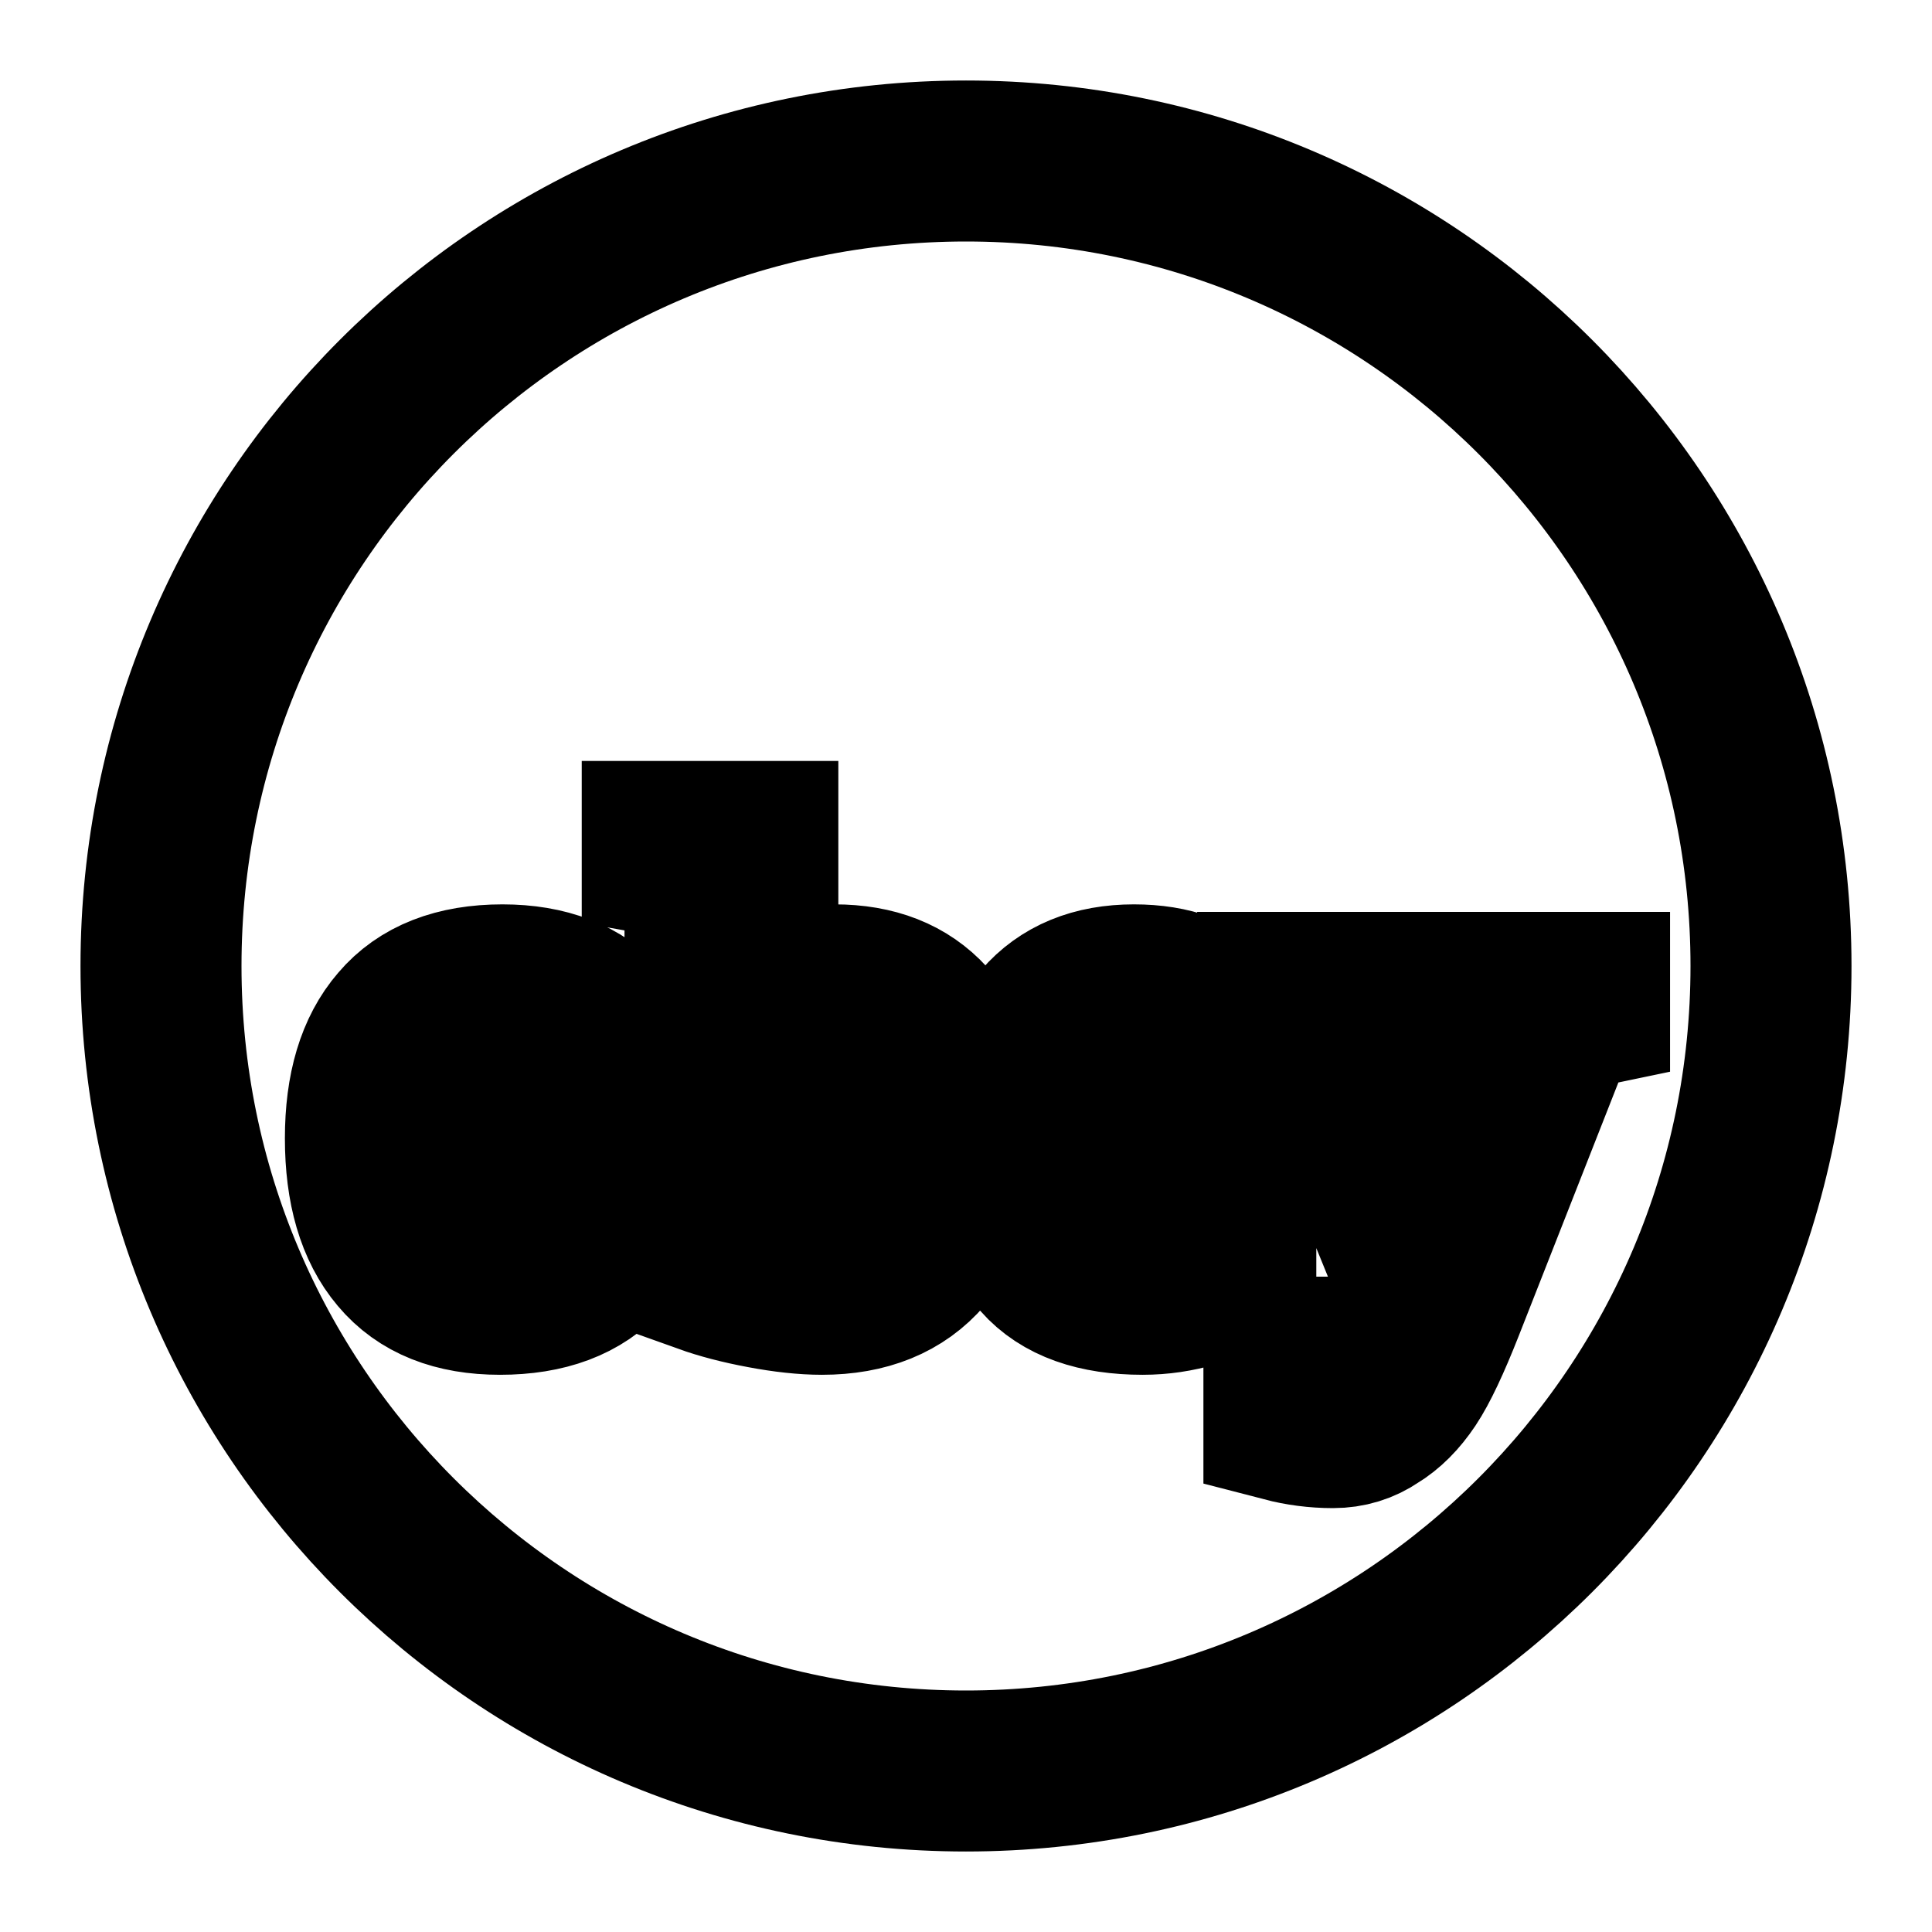
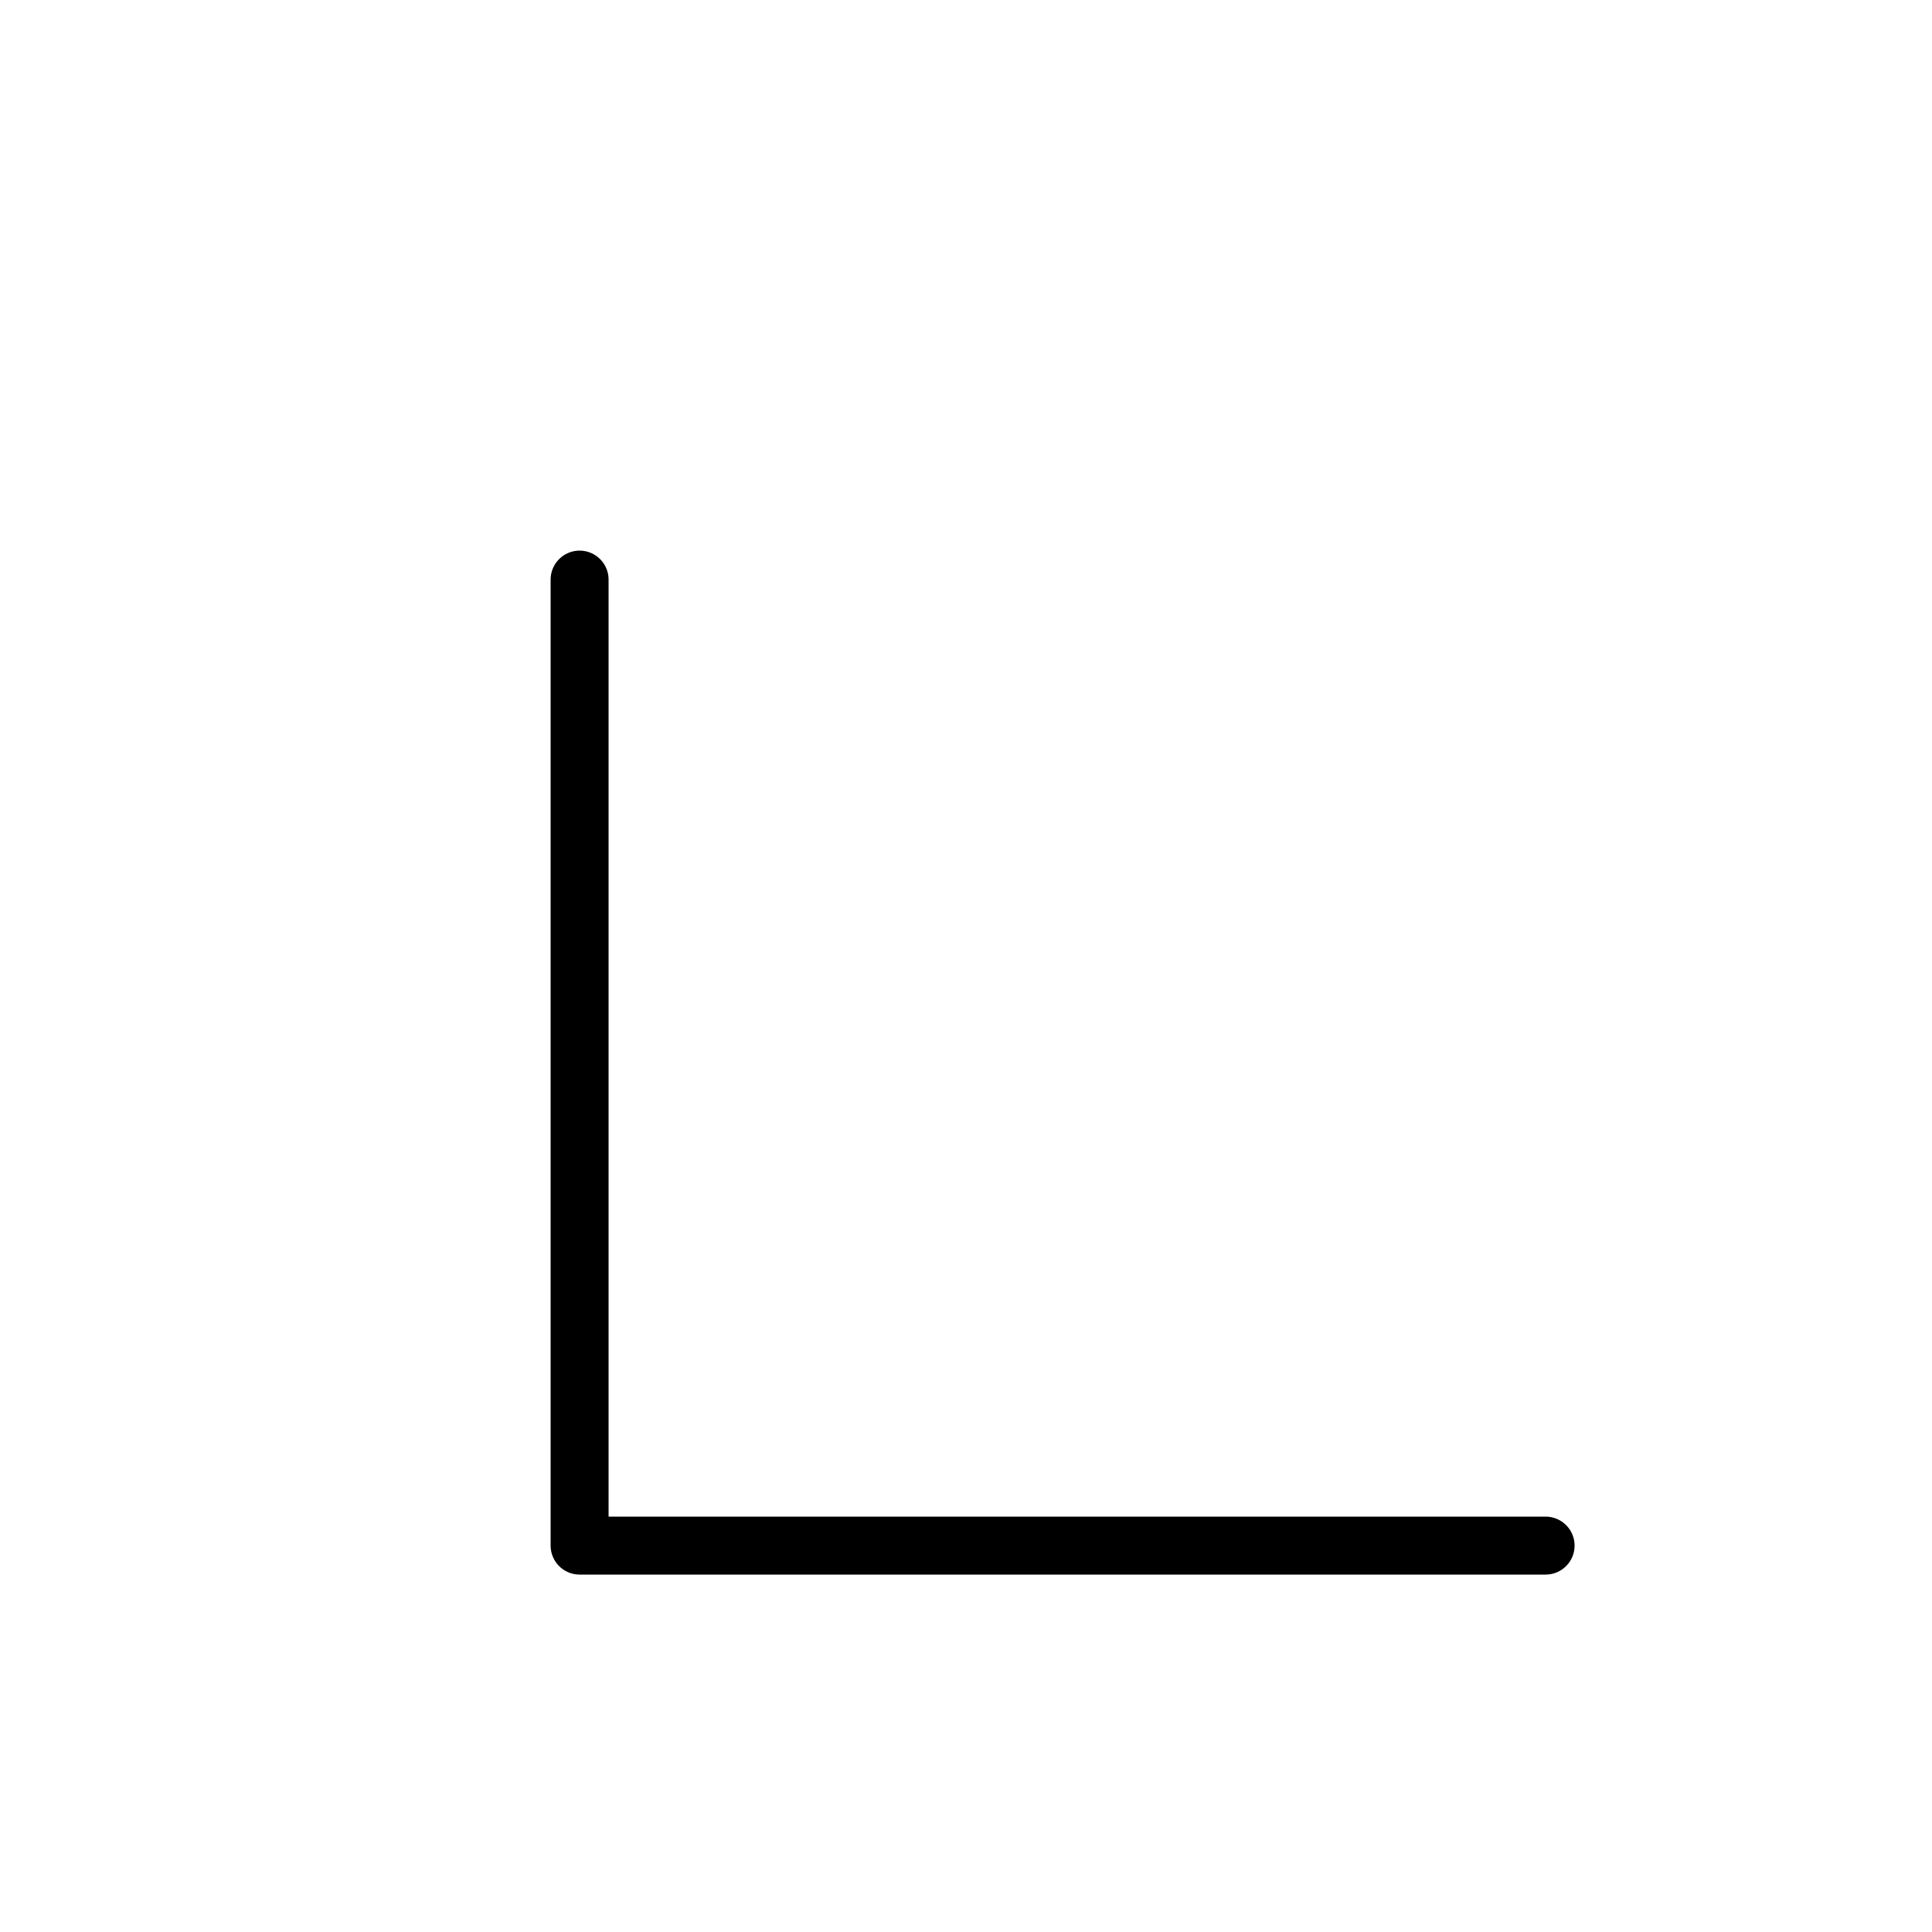
- <svg xmlns="http://www.w3.org/2000/svg" viewBox="0 0 24 24" fill="none" stroke="currentColor" stroke-width="2">
-   <circle cx="12" cy="12" r="10" />
-   <text x="12" y="16" text-anchor="middle" font-size="8" fill="currentColor">obey</text>
+ <svg xmlns="http://www.w3.org/2000/svg" viewBox="0 0 100 100" fill="none">
+   <path d="M 30 30 L 30 80 L 80 80" fill="none" stroke="currentColor" stroke-width="3" stroke-linecap="round" stroke-linejoin="round" />
</svg>
